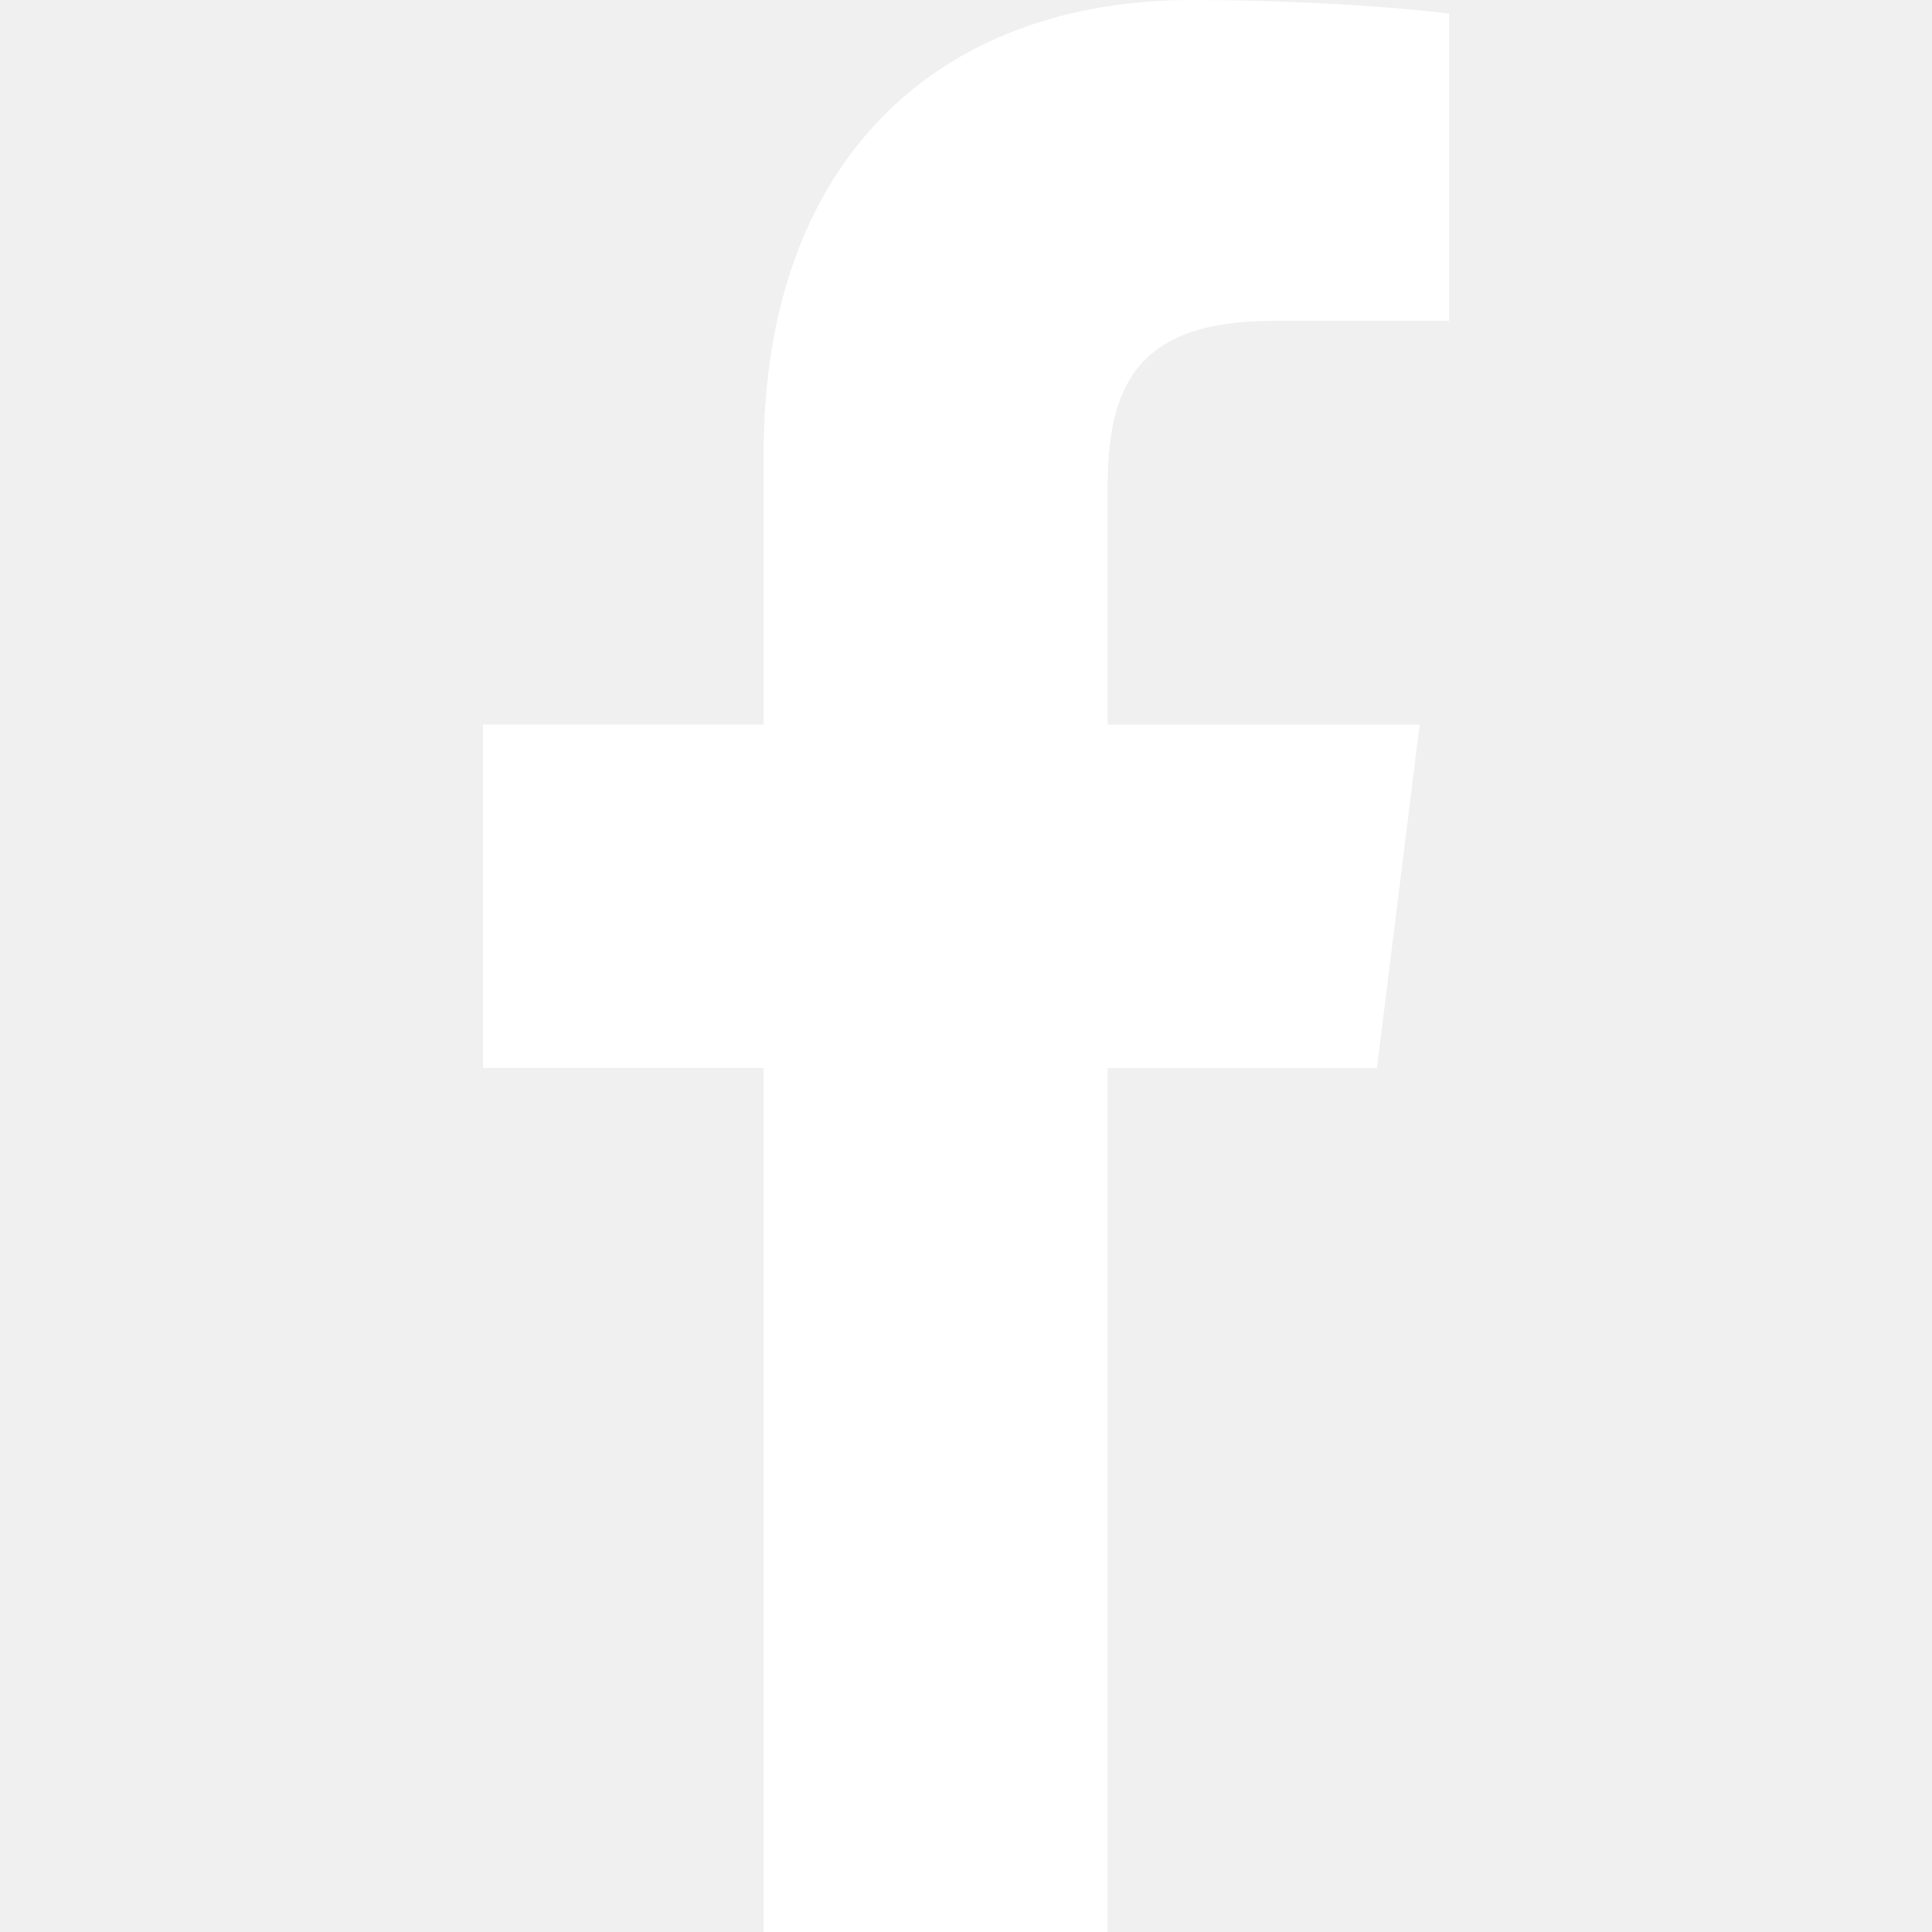
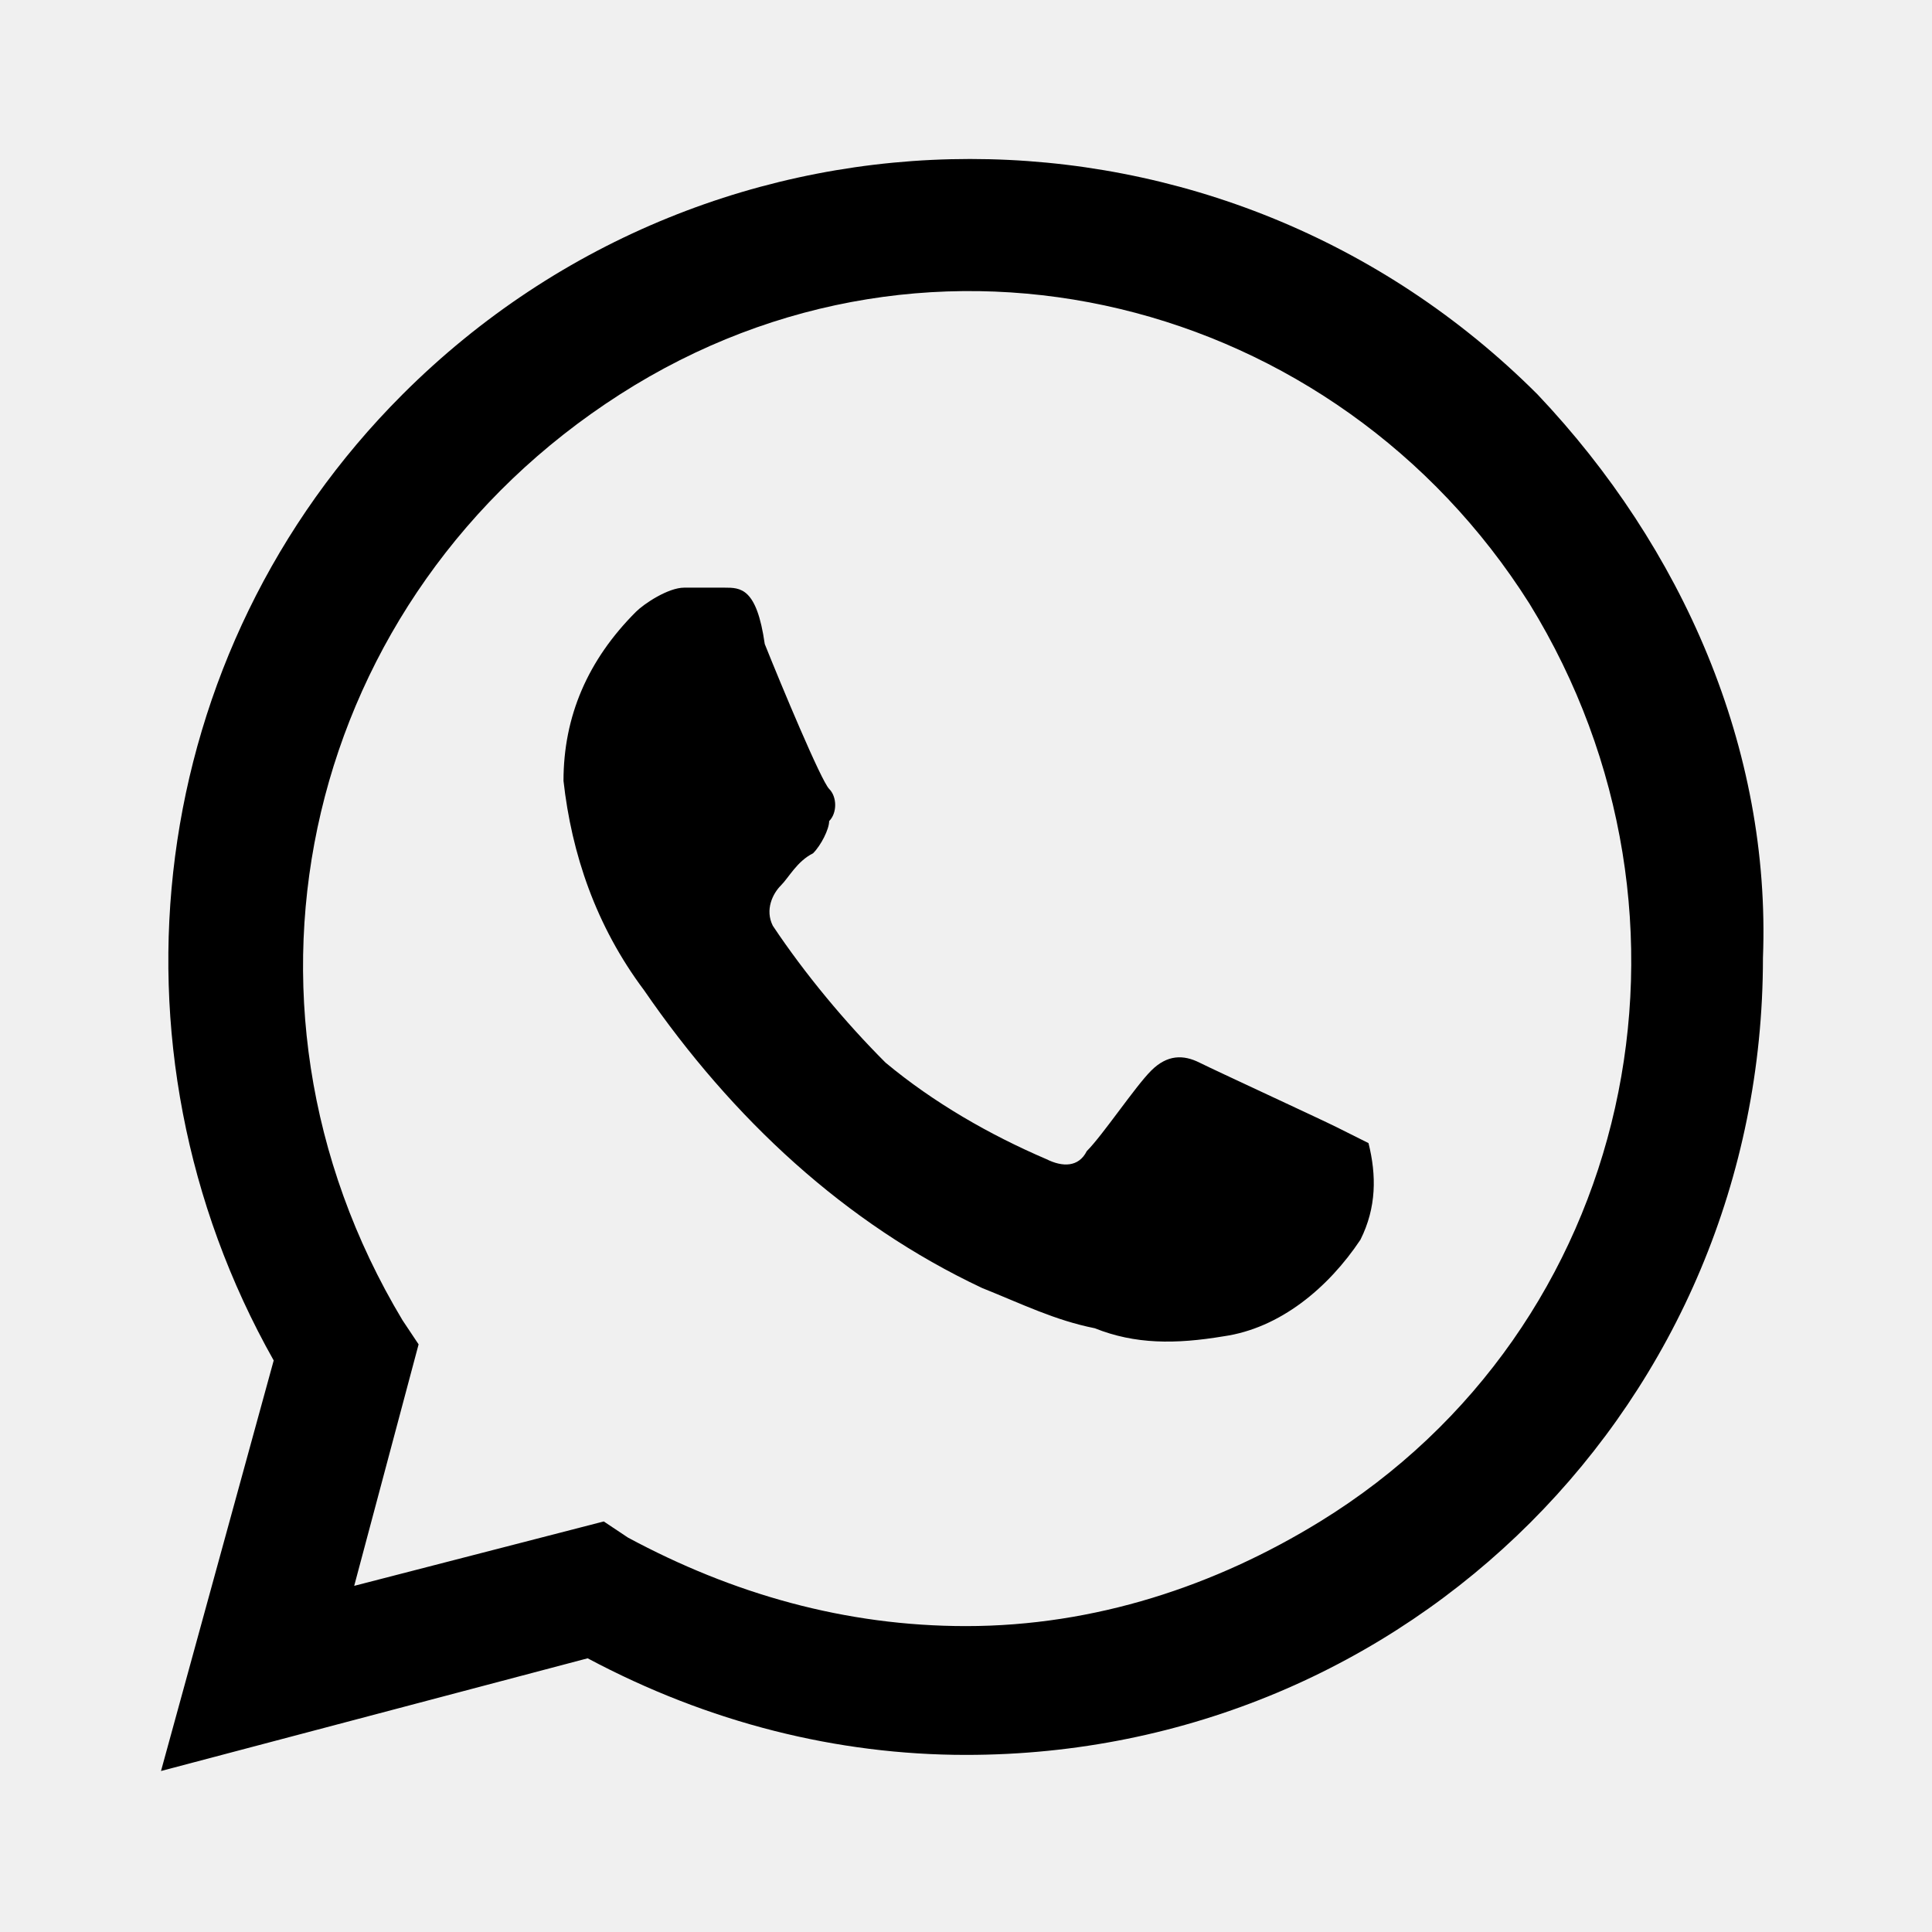
- <svg xmlns="http://www.w3.org/2000/svg" width="16" height="16" viewBox="0 0 16 16" fill="none">
-   <path d="M10.54 2.657H12.001V0.113C11.749 0.078 10.882 0 9.873 0C7.767 0 6.324 1.325 6.324 3.759V6H4V8.844H6.324V16H9.173V8.845H11.403L11.757 6.001H9.173V4.041C9.173 3.219 9.395 2.657 10.54 2.657V2.657Z" fill="white" />
+ <svg xmlns="http://www.w3.org/2000/svg" enable-background="new 0 0 24 24" viewBox="0 0 24 24">
+   <path d="M16.6 14c-.2-.1-1.5-.7-1.7-.8-.2-.1-.4-.1-.6.1-.2.2-.6.8-.8 1-.1.2-.3.2-.5.1-.7-.3-1.4-.7-2-1.2-.5-.5-1-1.1-1.4-1.7-.1-.2 0-.4.1-.5.1-.1.2-.3.4-.4.1-.1.2-.3.2-.4.1-.1.1-.3 0-.4-.1-.1-.6-1.3-.8-1.8-.1-.7-.3-.7-.5-.7h-.5c-.2 0-.5.2-.6.3-.6.6-.9 1.3-.9 2.1.1.9.4 1.8 1 2.6 1.1 1.6 2.5 2.9 4.2 3.7.5.2.9.4 1.4.5.5.2 1 .2 1.6.1.7-.1 1.3-.6 1.7-1.2.2-.4.2-.8.1-1.2l-.4-.2m2.5-9.1C15.2 1 8.9 1 5 4.9c-3.2 3.2-3.8 8.1-1.6 12L2 22l5.3-1.4c1.5.8 3.1 1.2 4.7 1.2 5.5 0 9.9-4.4 9.9-9.9.1-2.6-1-5.1-2.8-7m-2.7 14c-1.3.8-2.8 1.3-4.4 1.3-1.5 0-2.9-.4-4.2-1.1l-.3-.2-3.1.8.8-3-.2-.3c-2.4-4-1.2-9 2.7-11.5S16.6 3.7 19 7.5c2.4 3.9 1.3 9-2.6 11.4" style="color:white" />
</svg>
